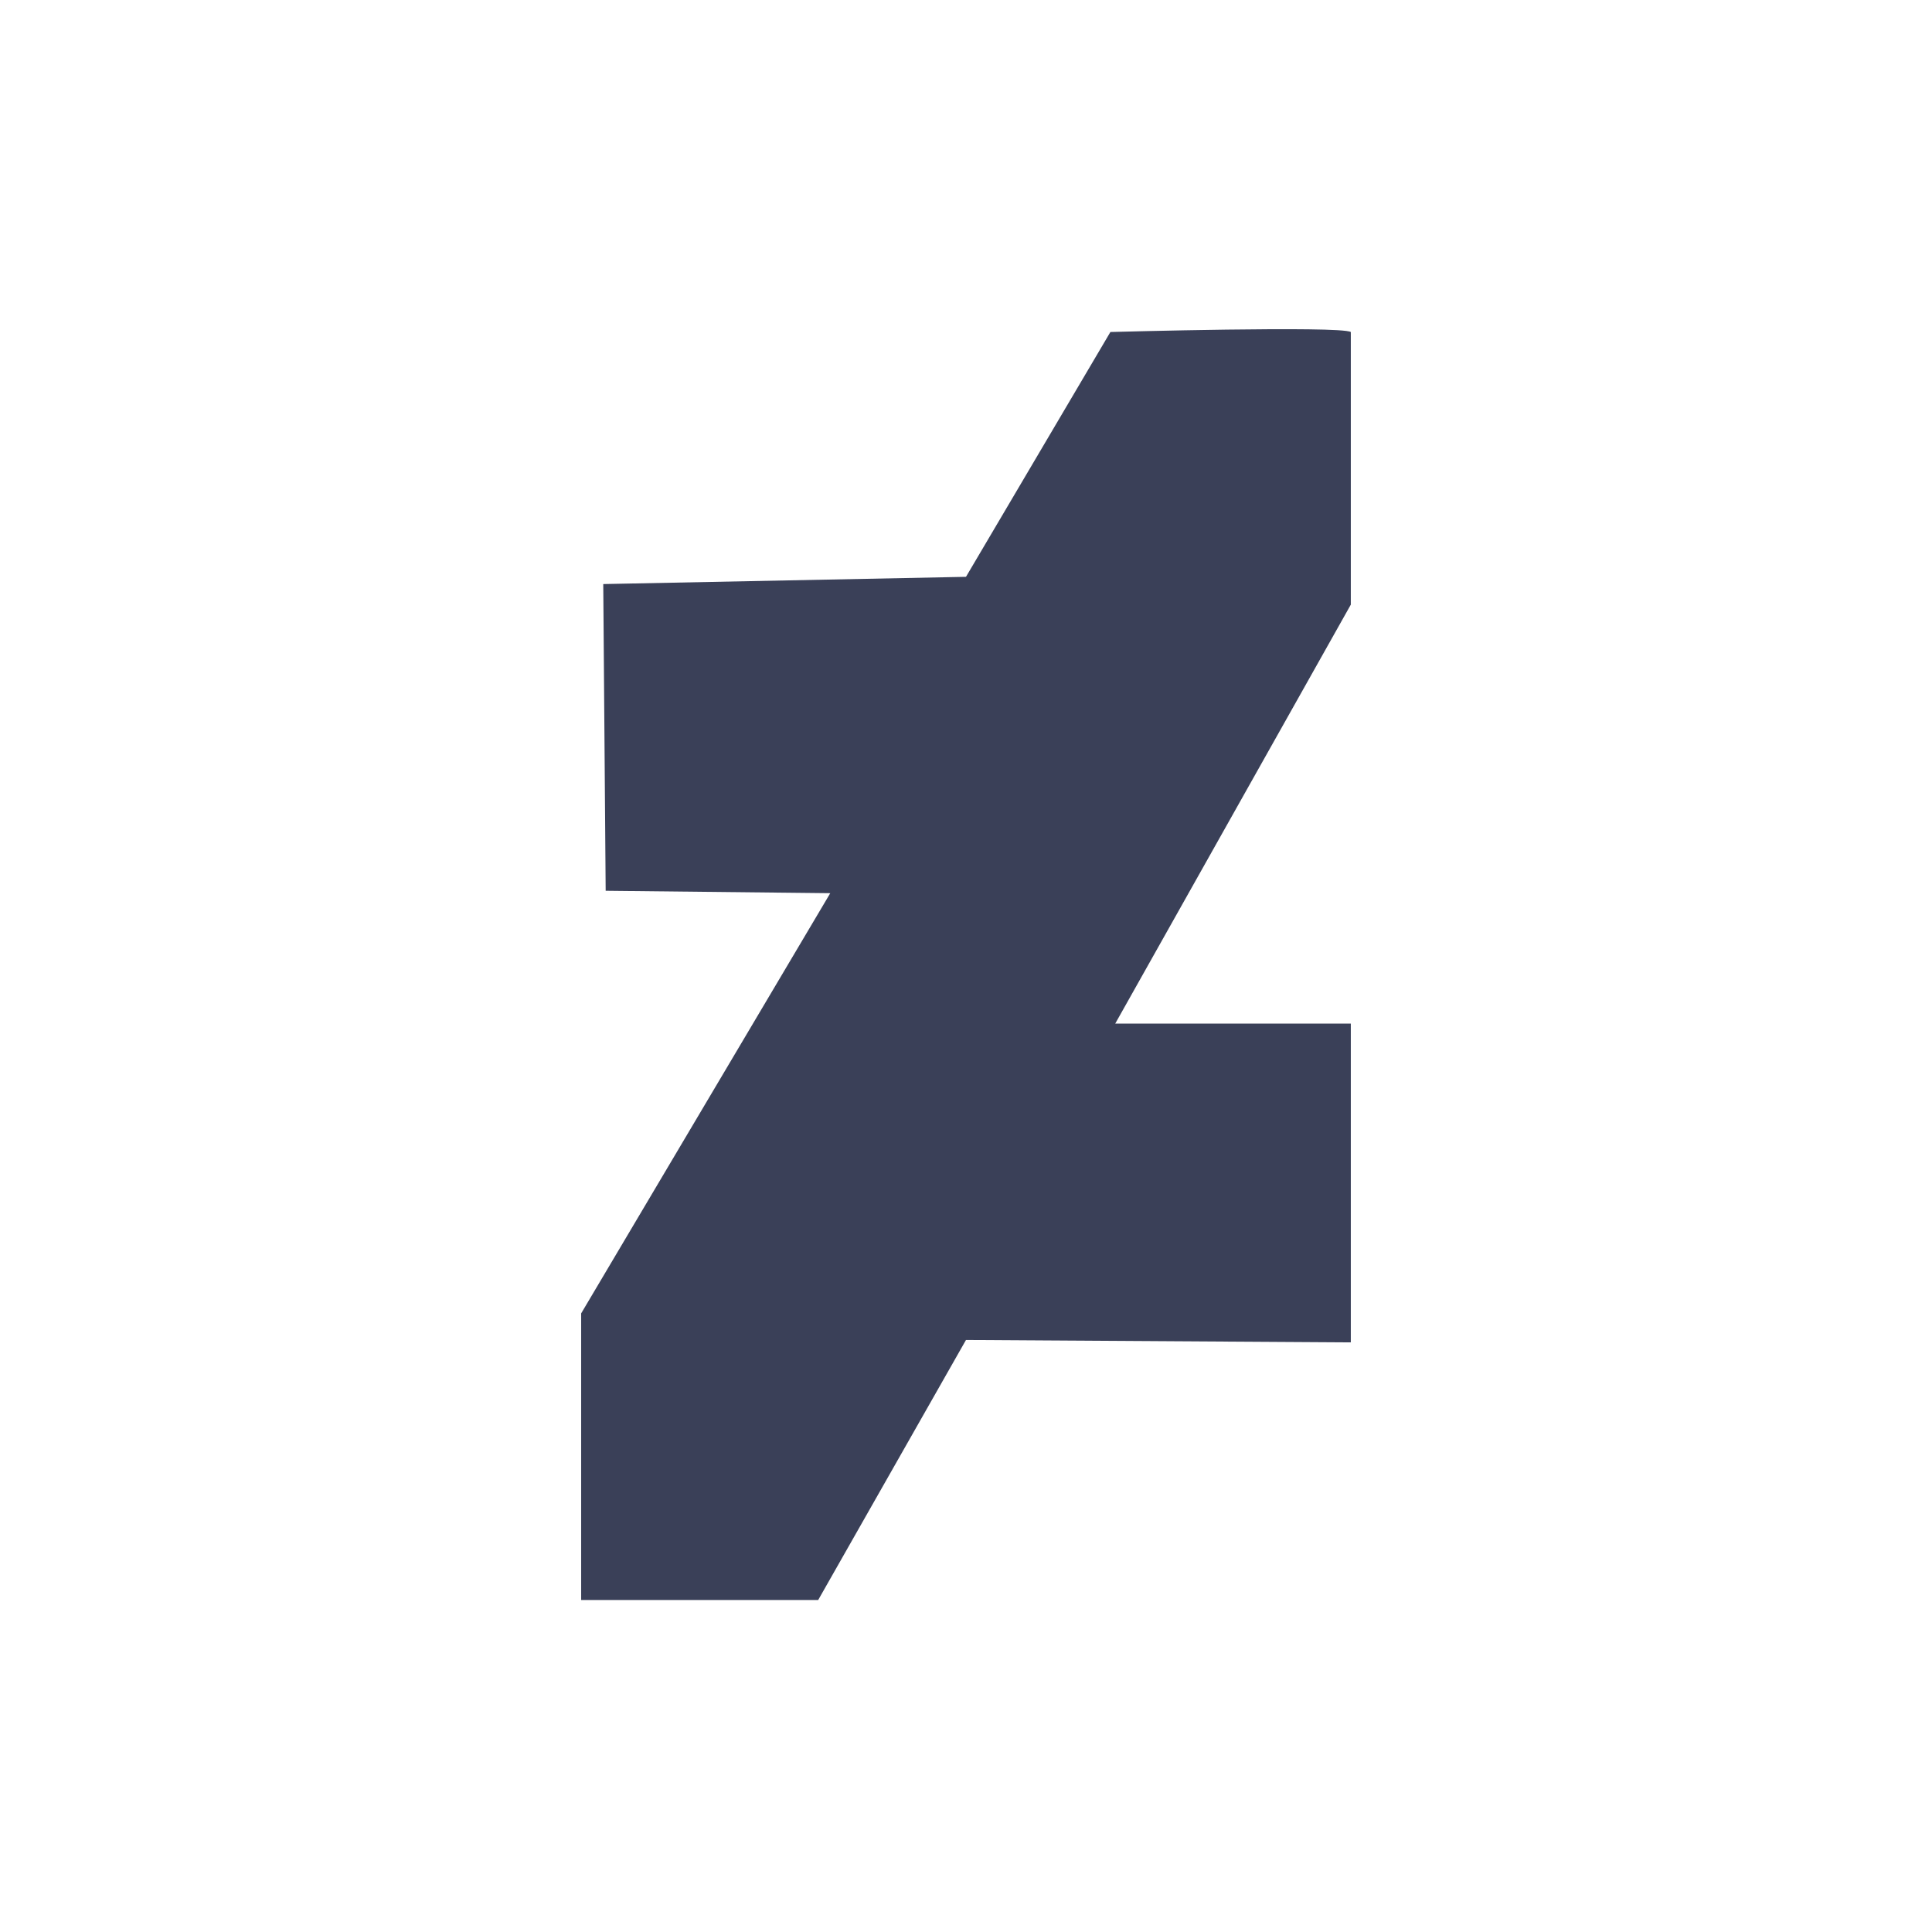
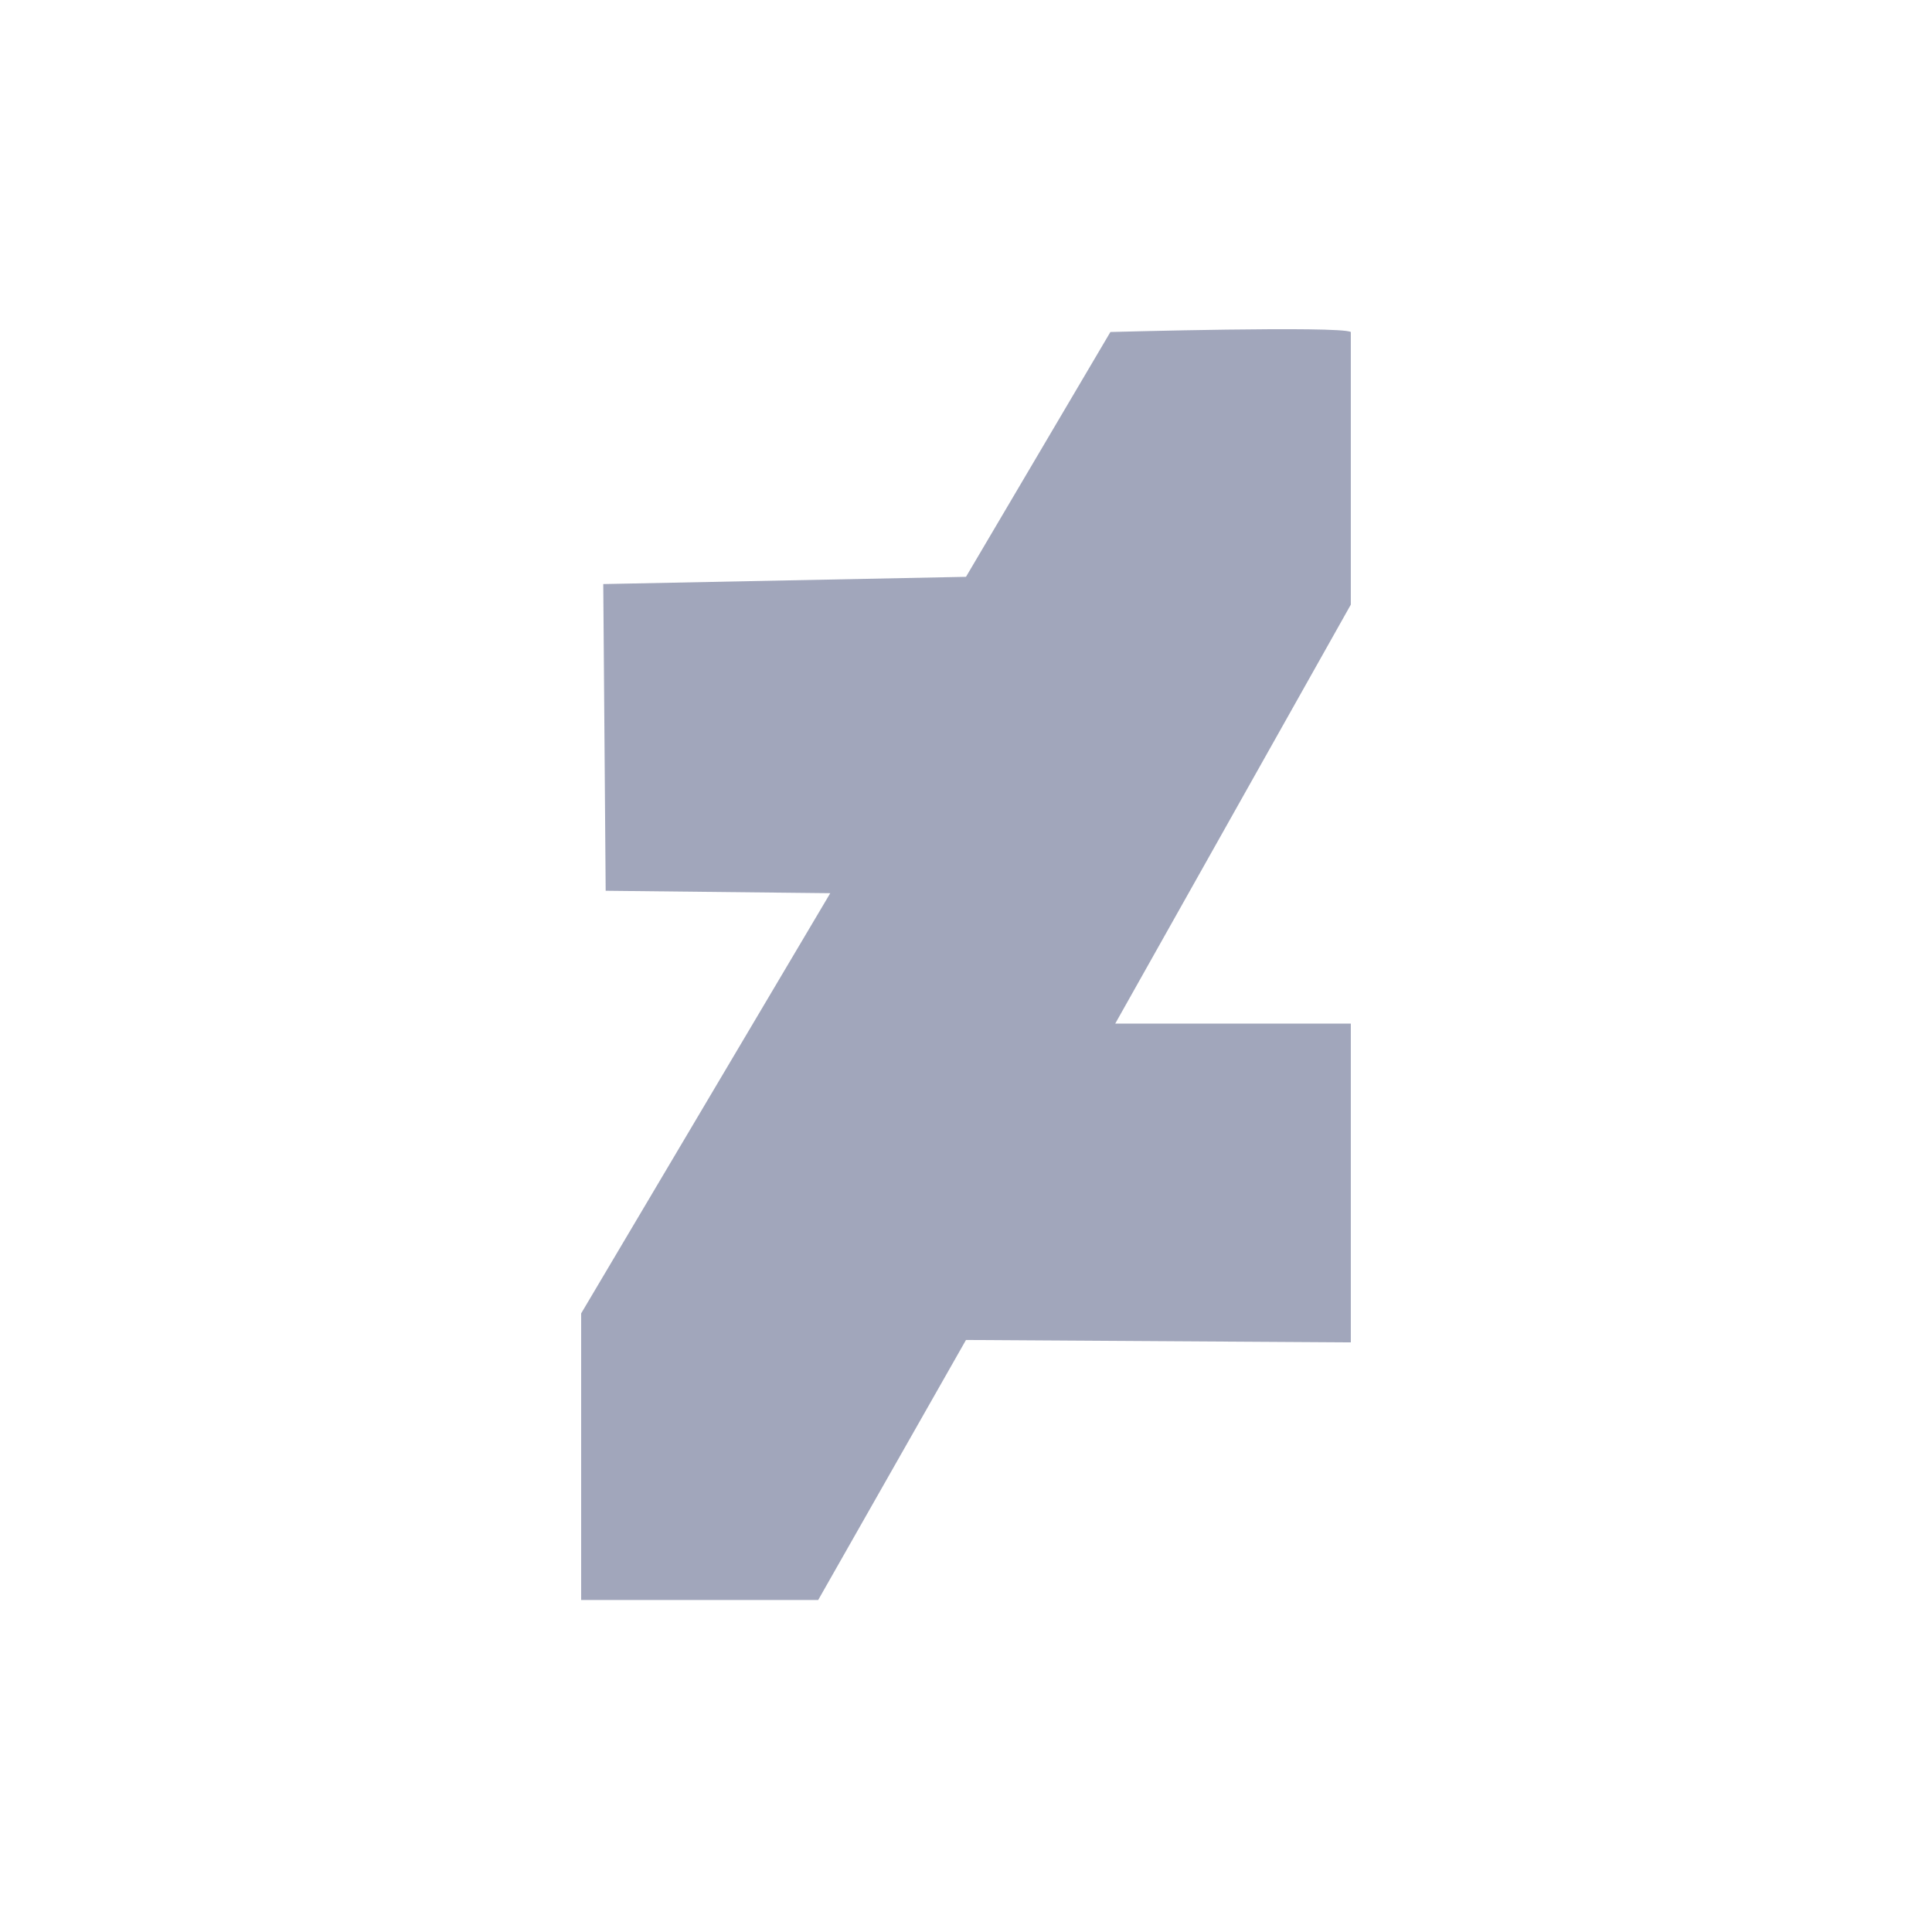
<svg xmlns="http://www.w3.org/2000/svg" width="100%" height="100%" viewBox="0 0 64 64" version="1.1" xml:space="preserve" style="fill-rule:evenodd;clip-rule:evenodd;stroke-linejoin:round;stroke-miterlimit:1.414;">
  <g transform="matrix(1,0,0,1,-66.9134,0)">
    <rect id="Artboard2" x="66.913" y="0" width="64" height="64" style="fill:none;" />
    <clipPath id="_clip1">
      <rect id="Artboard21" x="66.913" y="0" width="64" height="64" />
    </clipPath>
    <g clip-path="url(#_clip1)">
-       <path d="M111.661,10.998C111.297,10.788 103.697,10.998 103.697,10.998L98.913,19.108L86.897,19.348L86.977,29.508L94.417,29.588L86.165,43.508L86.165,53.002L94.017,53.002L98.913,44.388L111.661,44.468L111.661,33.908L103.857,33.908L111.661,20.029L111.661,10.998" fill="#3A4058" />
+       <path d="M111.661,10.998C111.297,10.788 103.697,10.998 103.697,10.998L98.913,19.108L86.897,19.348L86.977,29.508L94.417,29.588L86.165,43.508L86.165,53.002L94.017,53.002L98.913,44.388L111.661,44.468L111.661,33.908L103.857,33.908L111.661,20.029L111.661,10.998" fill="#A1A6BB" />
    </g>
  </g>
</svg>
